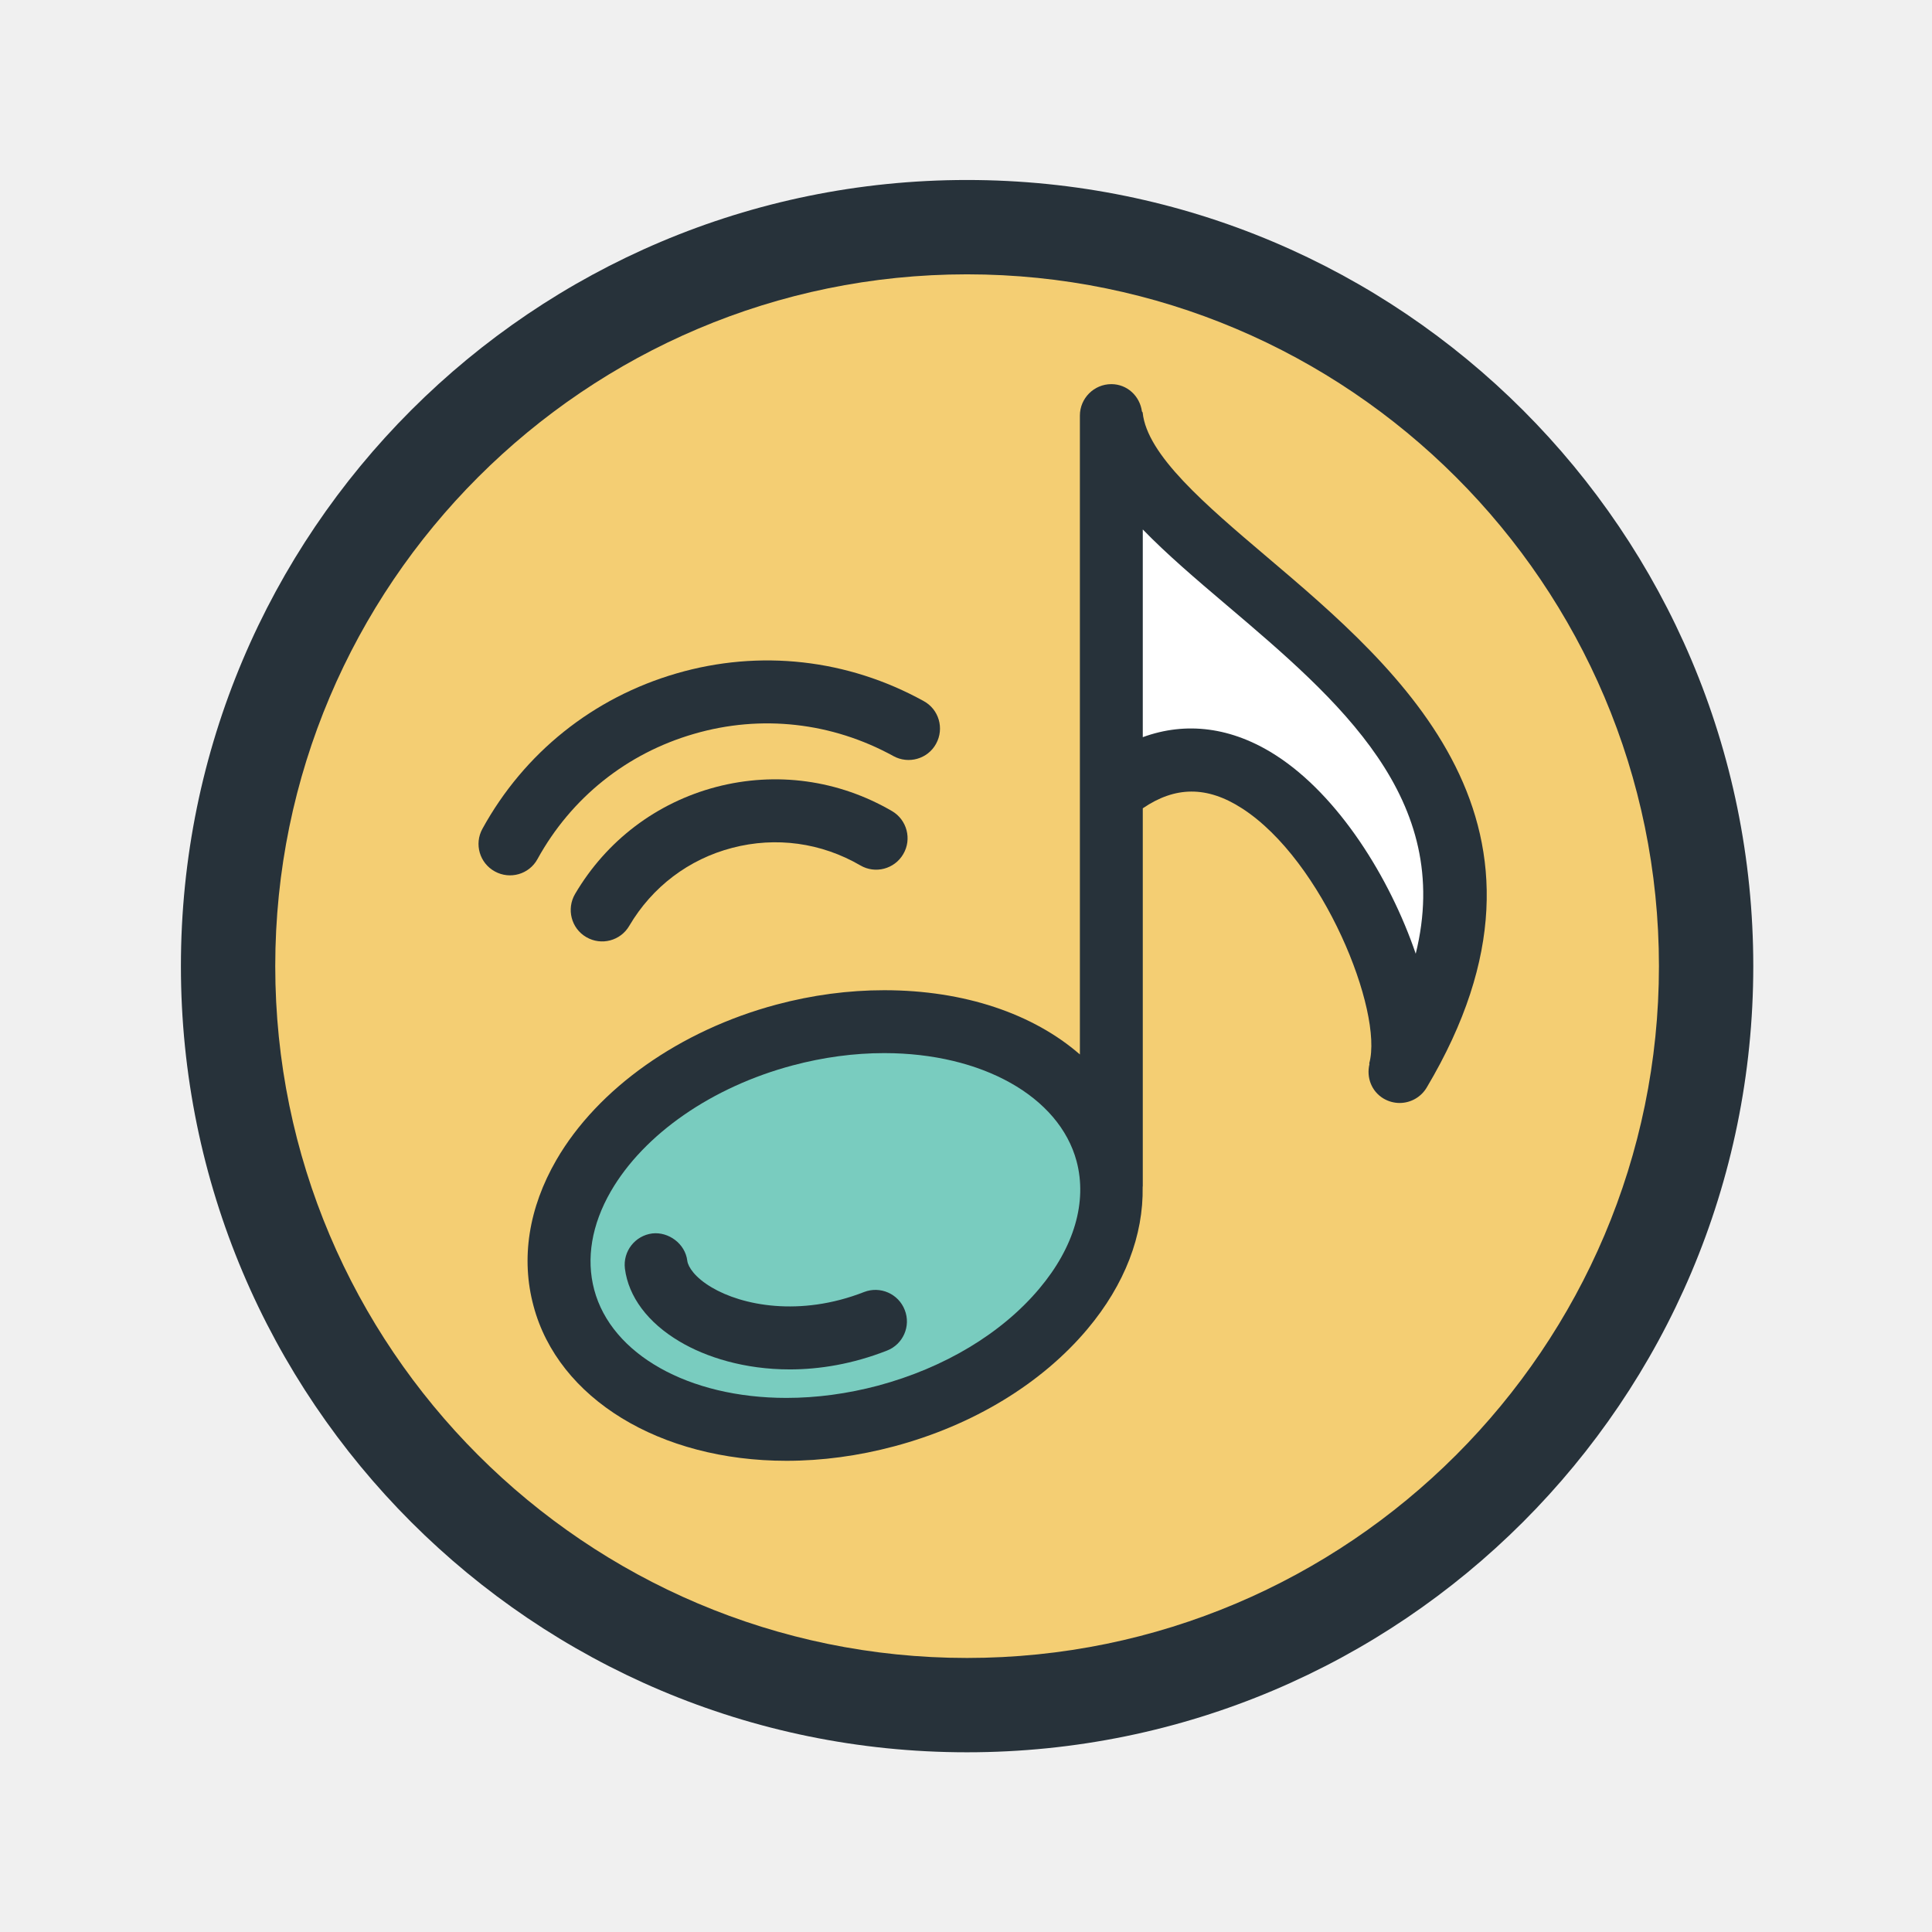
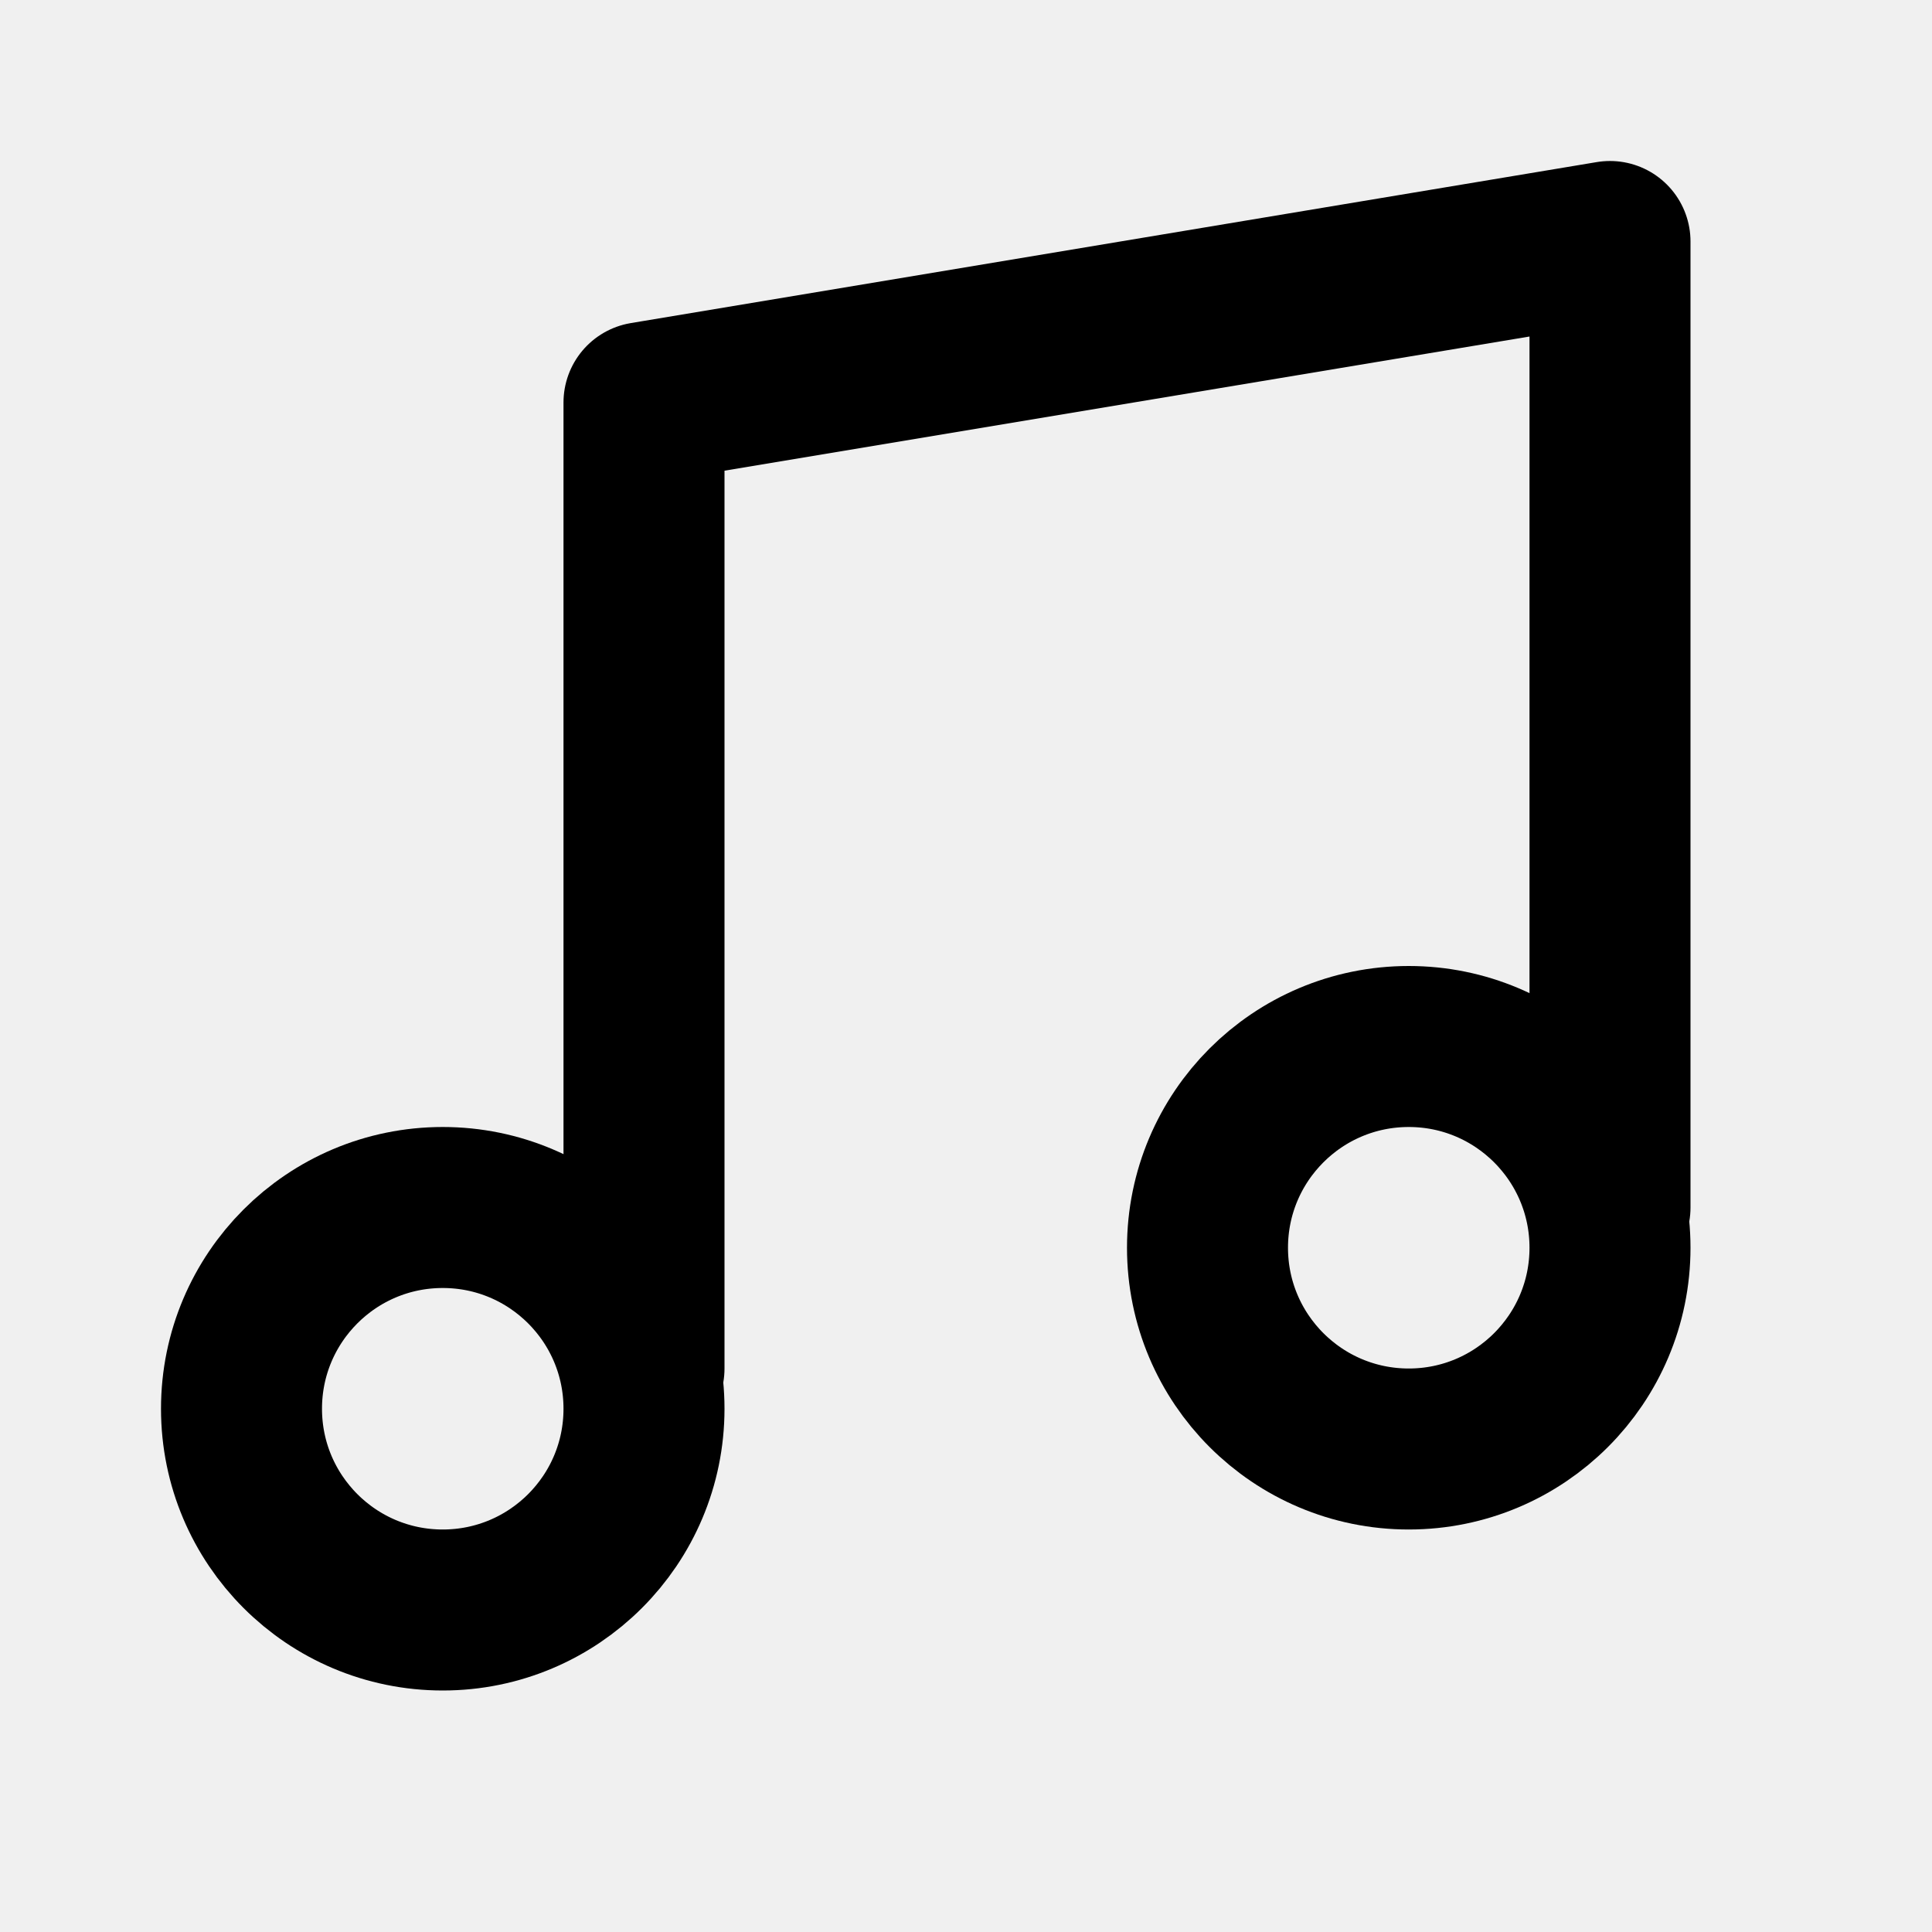
- <svg xmlns="http://www.w3.org/2000/svg" width="800px" height="800px" viewBox="0 0 1024 1024" class="icon" version="1.1">
-   <path d="M512.531 95.397c-230.149 0-416.645 186.528-416.645 416.677 0 230.082 186.495 416.677 416.645 416.677 230.217 0 416.744-186.595 416.744-416.677 0.001-230.149-186.527-416.677-416.744-416.677z" fill="#27323A" />
-   <path d="M512.531 878.752c-202.152 0-366.643-164.524-366.643-366.676 0-202.218 164.491-366.676 366.643-366.676 202.218 0 366.743 164.457 366.743 366.676 0 202.151-164.524 366.676-366.743 366.676z" fill="#F4CE73" />
-   <path d="M671.456 295.143c-32.684-27.737-63.545-53.975-65.821-76.502-0.067-0.26-0.327-0.39-0.39-0.584-1.107-8.14-7.813-14.454-16.214-14.454-9.18 0-16.667 7.487-16.667 16.667v338.615c-24.674-21.487-61.132-34.051-103.712-34.051-18.88 0-38.088 2.537-57.098 7.617-51.172 13.67-94.729 44.467-116.67 82.359-14.713 25.457-18.88 52.215-12.111 77.345 13.024 49.091 66.928 82.099 134.053 82.099 18.947 0 38.154-2.604 57.165-7.683 41.732-11.134 78.062-33.205 102.346-62.112 19.921-23.697 29.754-49.805 29.297-75.392 0-0.13 0.063-0.26 0.063-0.39V428.413c16.993-11.59 33.858-12.044 52.542 0 43.165 27.734 75.002 107.816 67.515 135.093-0.067 0.197 0.13 0.393 0.067 0.587-1.63 6.9 1.04 14.324 7.487 18.164 2.667 1.563 5.597 2.344 8.527 2.344a16.719 16.719 0 0 0 14.324-8.137c82.816-139.197-13.997-221.36-84.702-281.321z" fill="#27323A" />
-   <path d="M550.817 683.043c-19.924 23.697-50.265 41.928-85.419 51.368-16.214 4.297-32.554 6.51-48.571 6.51-51.825 0-92.775-23.048-101.889-57.358-4.364-16.47-1.367-34.44 8.79-52.085 17.577-30.404 53.644-55.404 96.419-66.798 16.147-4.297 32.488-6.51 48.505-6.51 51.825 0 92.775 23.048 101.956 57.292 5.729 21.55-1.238 45.574-19.792 67.582z" fill="#79CCBF" />
-   <path d="M676.273 400.352c-23.37-15.041-47.658-18.034-70.575-9.637V280.622c12.697 13.087 27.931 26.107 44.208 39.911 59.702 50.652 120.773 102.803 100.46 184.965-13.737-40.301-40.952-83.855-74.092-105.146z" fill="#FFFFFF" />
-   <path d="M418.586 725.817c-23.961 0-44.405-6.446-58.468-14.843-16.797-9.963-27.017-23.701-28.904-38.608-1.107-9.117 5.336-17.45 14.517-18.62 8.53-0.977 17.447 5.336 18.554 14.517 0.393 3.19 4.037 8.854 12.894 14.064 15.95 9.504 46.681 15.82 80.796 2.474 8.53-3.32 18.23 0.91 21.551 9.507 3.383 8.527-0.847 18.227-9.44 21.548-18.1 7.097-35.614 9.962-51.498 9.962zM358.557 356.927c44.141-12.827 90.693-7.617 130.994 14.647 8.07 4.364 11.067 14.521 6.573 22.658-4.36 8.007-14.583 10.937-22.591 6.51-32.554-17.904-70.119-22.134-105.666-11.784-35.614 10.287-65.109 33.854-83.013 66.408-4.426 8.073-14.583 10.937-22.591 6.51-8.073-4.427-11.004-14.517-6.576-22.591 22.138-40.299 58.729-69.533 102.87-82.357z" fill="#27323A" />
-   <path d="M379.652 417.086c31.771-8.27 64.778-3.714 93.165 12.824 7.877 4.624 10.614 14.843 5.923 22.788-4.62 7.943-14.843 10.614-22.721 5.99-20.704-12.044-44.727-15.363-67.905-9.31-23.048 5.99-42.448 20.704-54.558 41.278-4.624 8.007-14.843 10.677-22.788 6.053-8.01-4.62-10.614-14.907-5.99-22.851 16.601-28.257 43.165-48.438 74.873-56.771z" fill="#27323A" />
+ <svg xmlns="http://www.w3.org/2000/svg" viewBox="0 0 24 24" fill="none" stroke="currentColor" stroke-width="2" stroke-linecap="round" stroke-linejoin="round">
+   <circle cx="5.5" cy="17.5" r="2.5" />
+   <circle cx="17.5" cy="15.5" r="2.5" />
+   <path d="M8 17V5l12-2v12" />
</svg>
